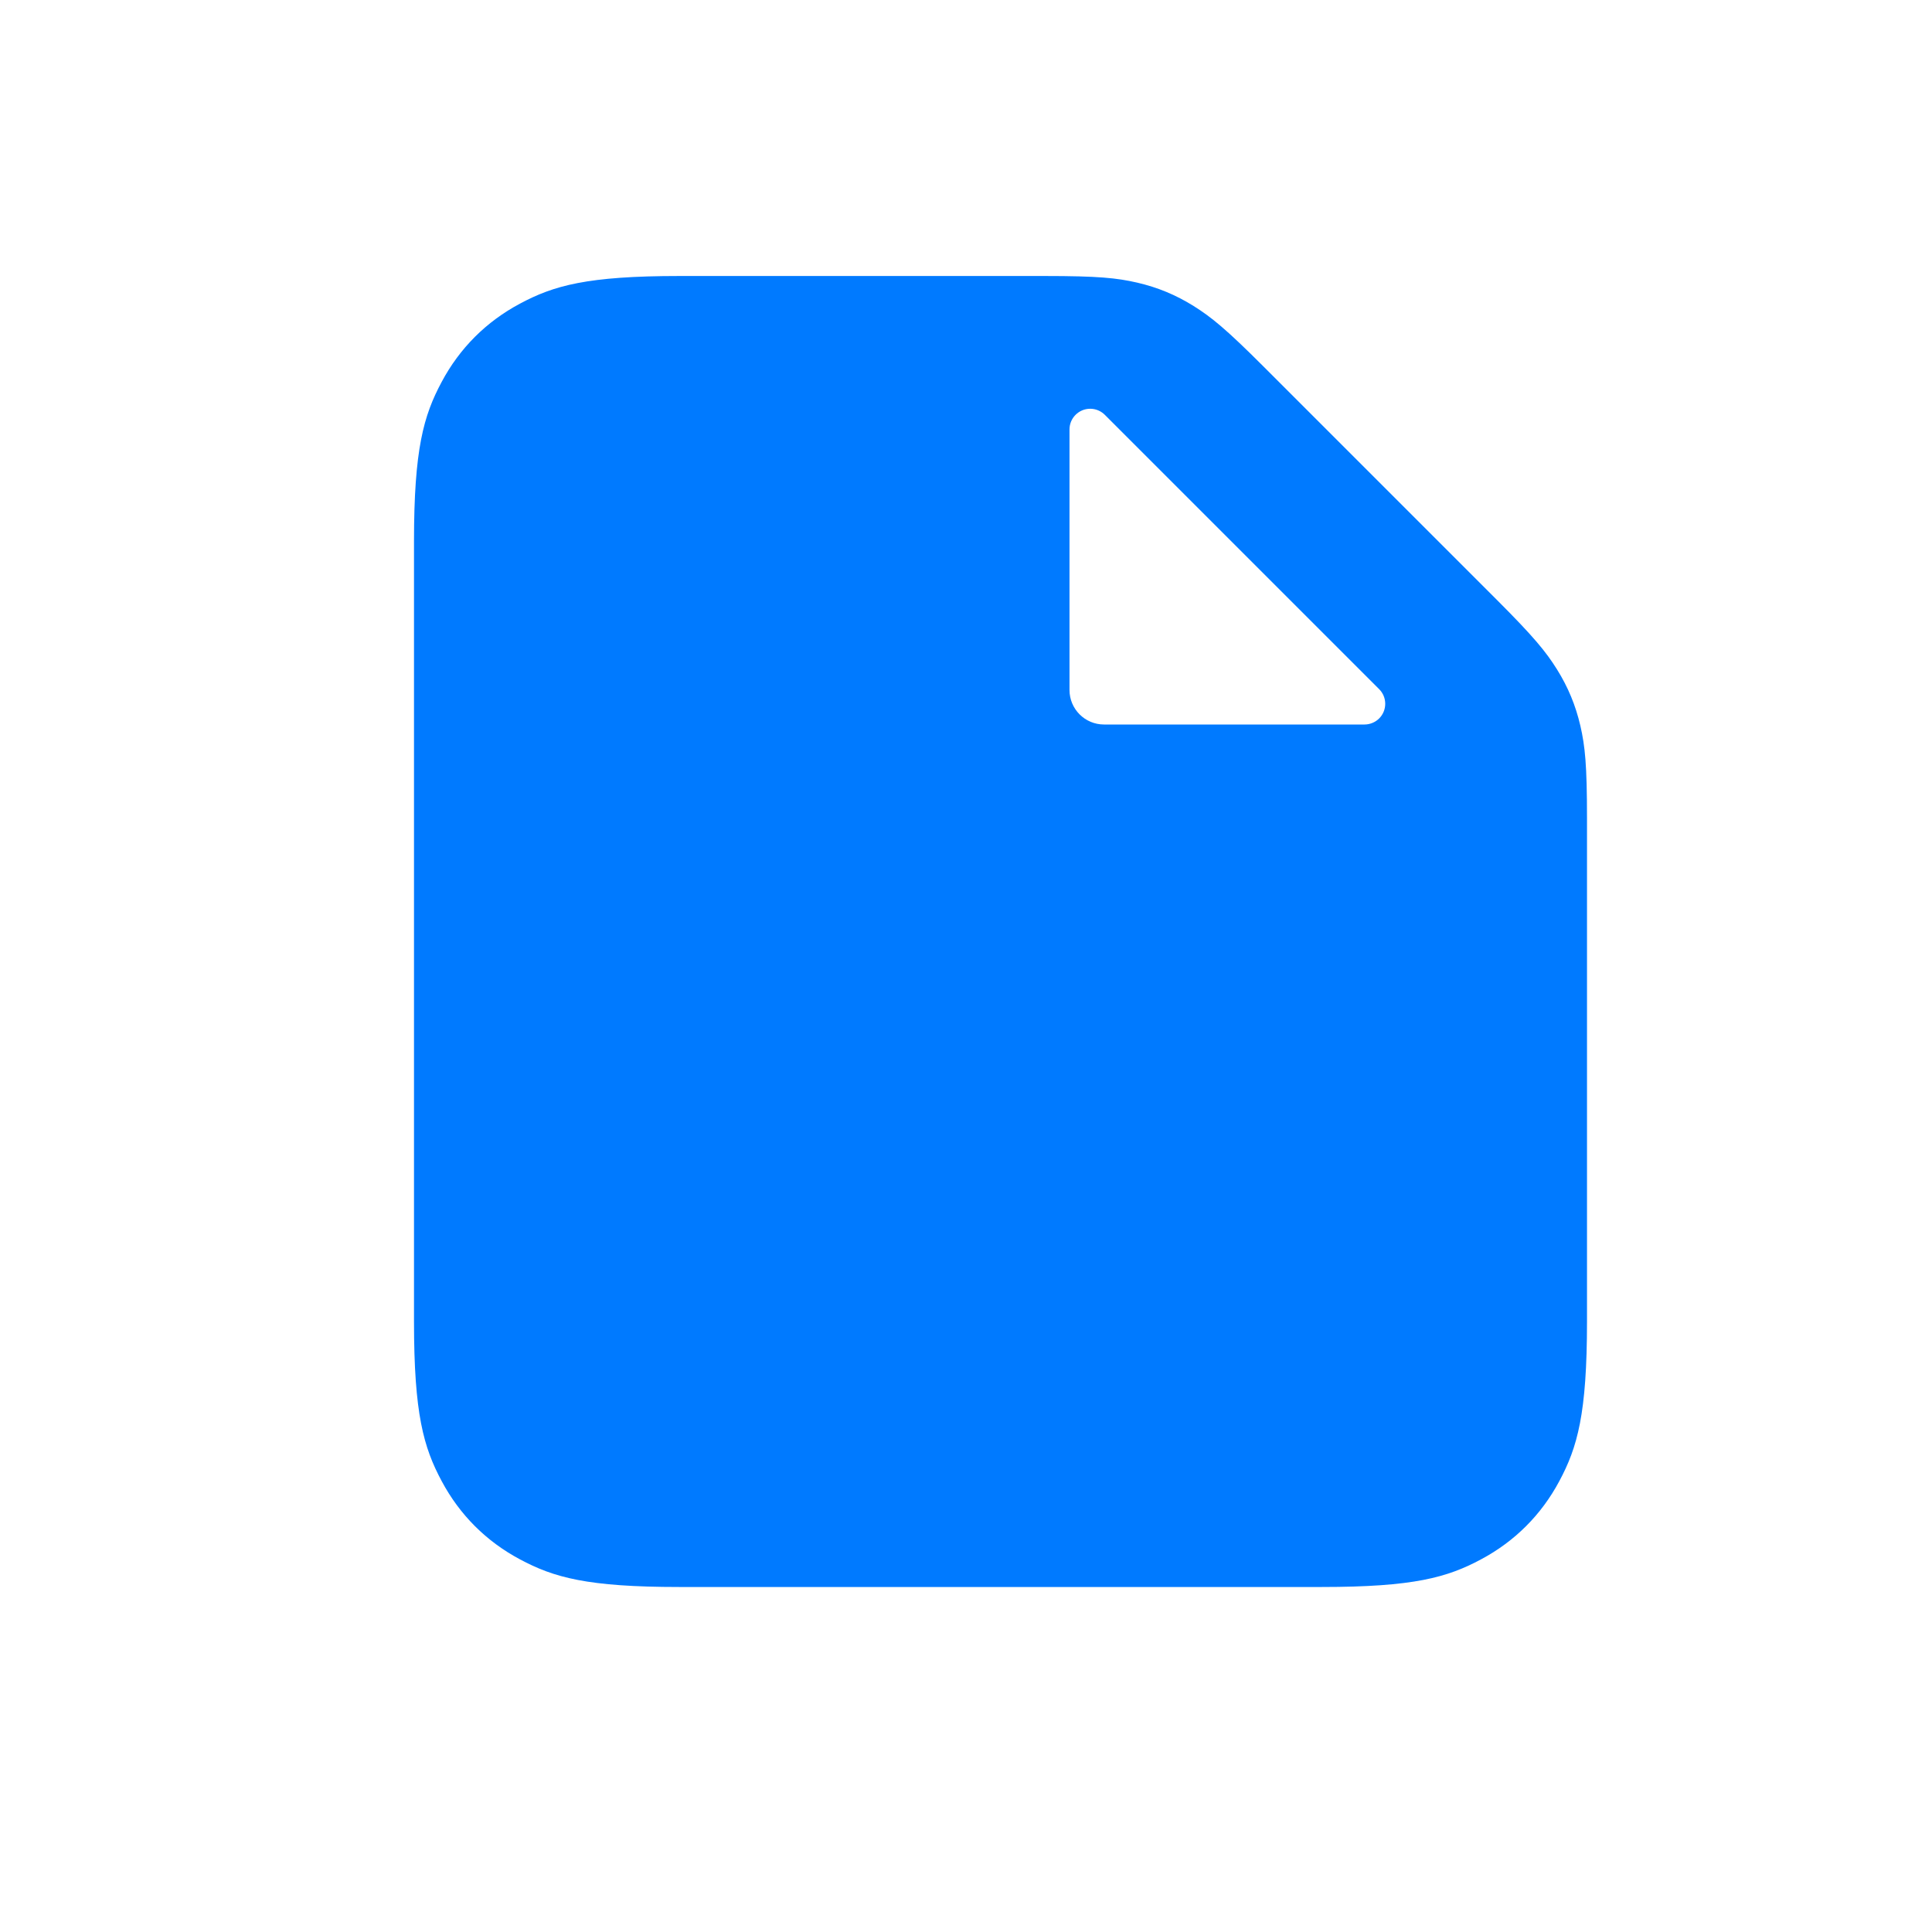
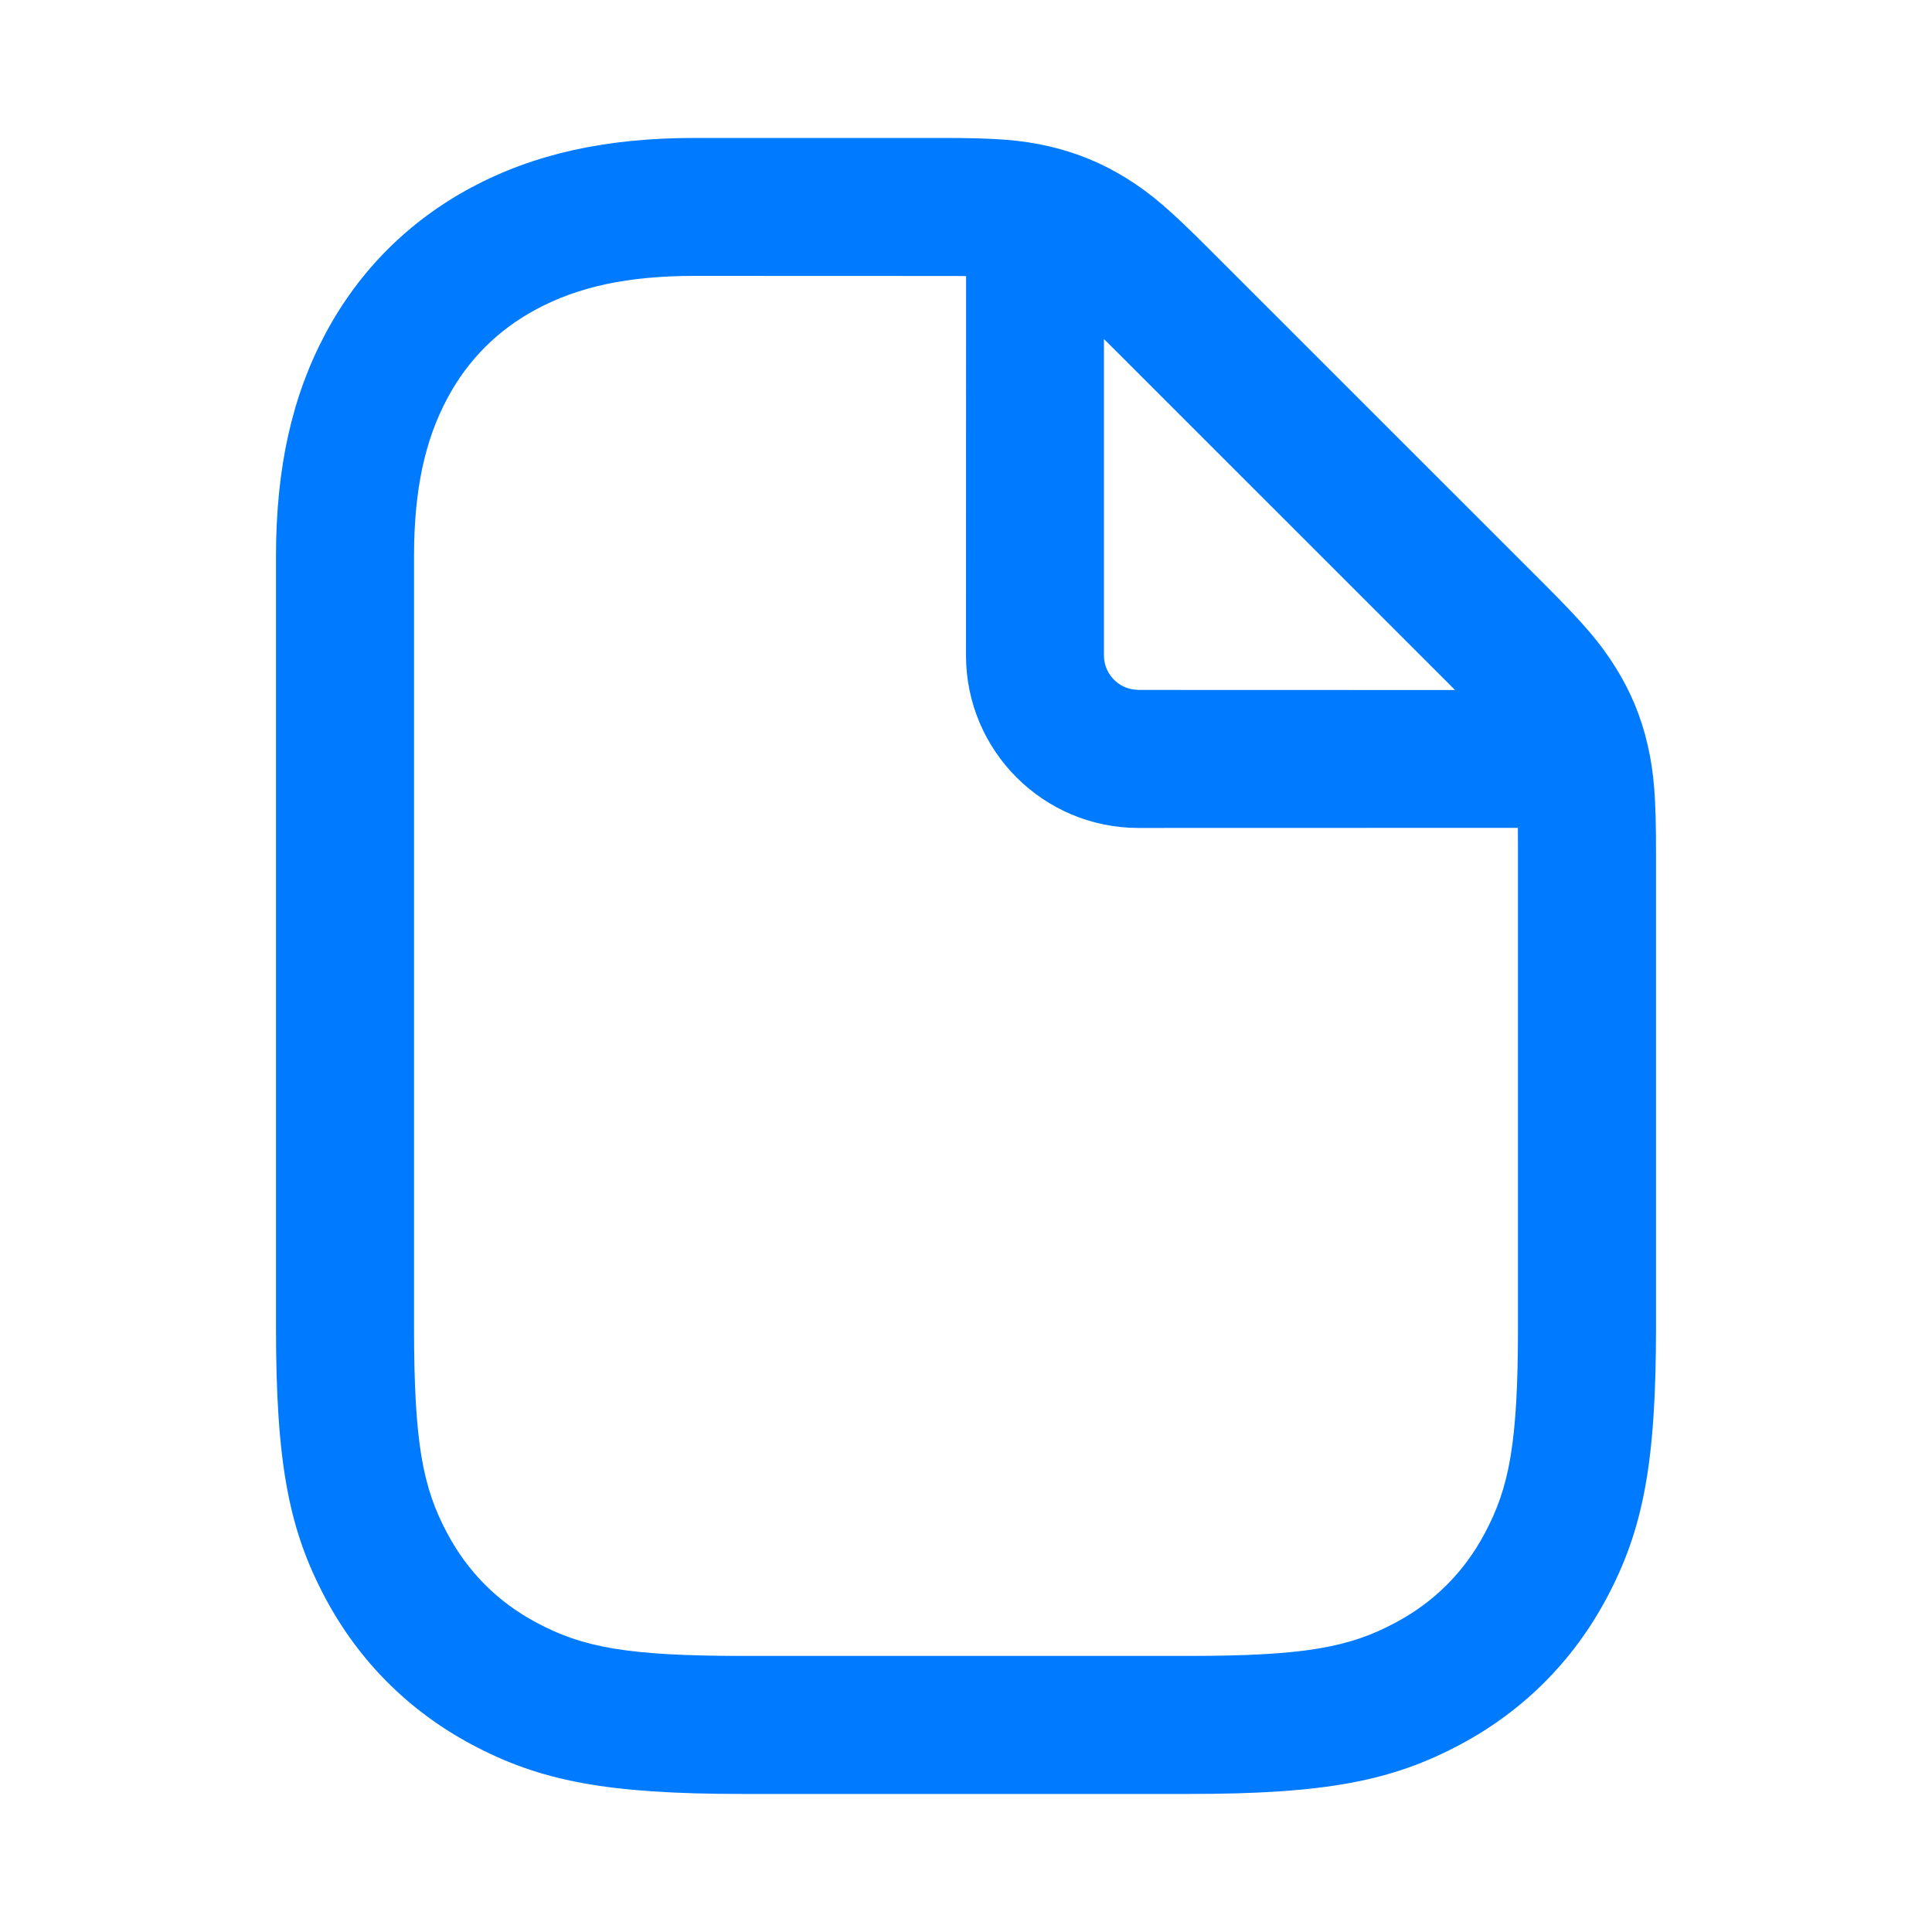
- <svg xmlns="http://www.w3.org/2000/svg" width="28" height="28" viewBox="0 0 28 28" fill="none">
-   <path d="M16.481 4.096C16.778 4.165 17.041 4.274 17.299 4.435C17.557 4.597 17.767 4.767 18.314 5.314L21.686 8.686C22.233 9.233 22.403 9.443 22.565 9.701C22.726 9.959 22.835 10.222 22.904 10.519C22.972 10.816 23 11.084 23 11.859V19.154C23 20.491 22.861 20.976 22.599 21.465C22.338 21.954 21.954 22.338 21.465 22.599C20.976 22.861 20.491 23 19.154 23H9.846C8.509 23 8.024 22.861 7.535 22.599C7.046 22.338 6.662 21.954 6.401 21.465C6.139 20.976 6 20.491 6 19.154V7.846C6 6.509 6.139 6.024 6.401 5.535C6.662 5.046 7.046 4.662 7.535 4.401C8.024 4.139 8.509 4 9.846 4H15.141C15.916 4 16.184 4.028 16.481 4.096ZM15.8 5.924C15.634 5.924 15.5 6.059 15.5 6.224V10C15.5 10.276 15.724 10.5 16 10.5H19.776C19.855 10.5 19.932 10.468 19.988 10.412C20.105 10.295 20.105 10.105 19.988 9.988L16.012 6.012C15.956 5.956 15.88 5.924 15.8 5.924Z" fill="#007AFF" />
+ <svg xmlns="http://www.w3.org/2000/svg" width="20" height="20" viewBox="0 0 20 20" fill="none">
+   <path d="M10.861 1.515C11.15 1.582 11.412 1.69 11.664 1.847C11.918 2.006 12.113 2.173 12.515 2.576L15.995 6.055C16.397 6.458 16.564 6.653 16.723 6.907C16.881 7.159 16.989 7.42 17.056 7.71C17.123 8.002 17.143 8.258 17.143 8.827V13.736C17.143 15.15 17.01 15.836 16.629 16.549C16.282 17.197 15.769 17.71 15.121 18.057C14.408 18.438 13.722 18.571 12.308 18.571H7.692C6.278 18.571 5.592 18.438 4.879 18.057C4.231 17.71 3.718 17.197 3.371 16.549C2.99 15.836 2.857 15.15 2.857 13.736V5.761C2.857 4.843 3.023 4.101 3.371 3.45C3.718 2.801 4.231 2.288 4.879 1.941C5.53 1.593 6.272 1.428 7.19 1.428H9.744C10.313 1.428 10.569 1.448 10.861 1.515ZM9.876 2.857L7.19 2.856C6.496 2.856 5.984 2.97 5.553 3.201C5.153 3.415 4.844 3.724 4.631 4.123C4.4 4.555 4.286 5.067 4.286 5.761V13.736C4.286 14.934 4.375 15.397 4.631 15.875C4.844 16.274 5.153 16.584 5.553 16.797C6.03 17.053 6.493 17.142 7.692 17.142H12.308C13.507 17.142 13.97 17.053 14.447 16.797C14.847 16.584 15.156 16.274 15.369 15.875C15.625 15.397 15.714 14.934 15.714 13.736V8.827C15.714 8.729 15.714 8.644 15.713 8.57L11.786 8.571C10.8 8.571 10 7.771 10 6.785L10.001 2.858C9.962 2.857 9.921 2.857 9.876 2.857ZM11.505 3.586L11.428 3.51V6.785C11.428 6.96 11.555 7.106 11.722 7.136L11.786 7.142L15.062 7.143C15.038 7.119 15.012 7.093 14.985 7.065L11.505 3.586Z" fill="#007AFF" />
</svg>
